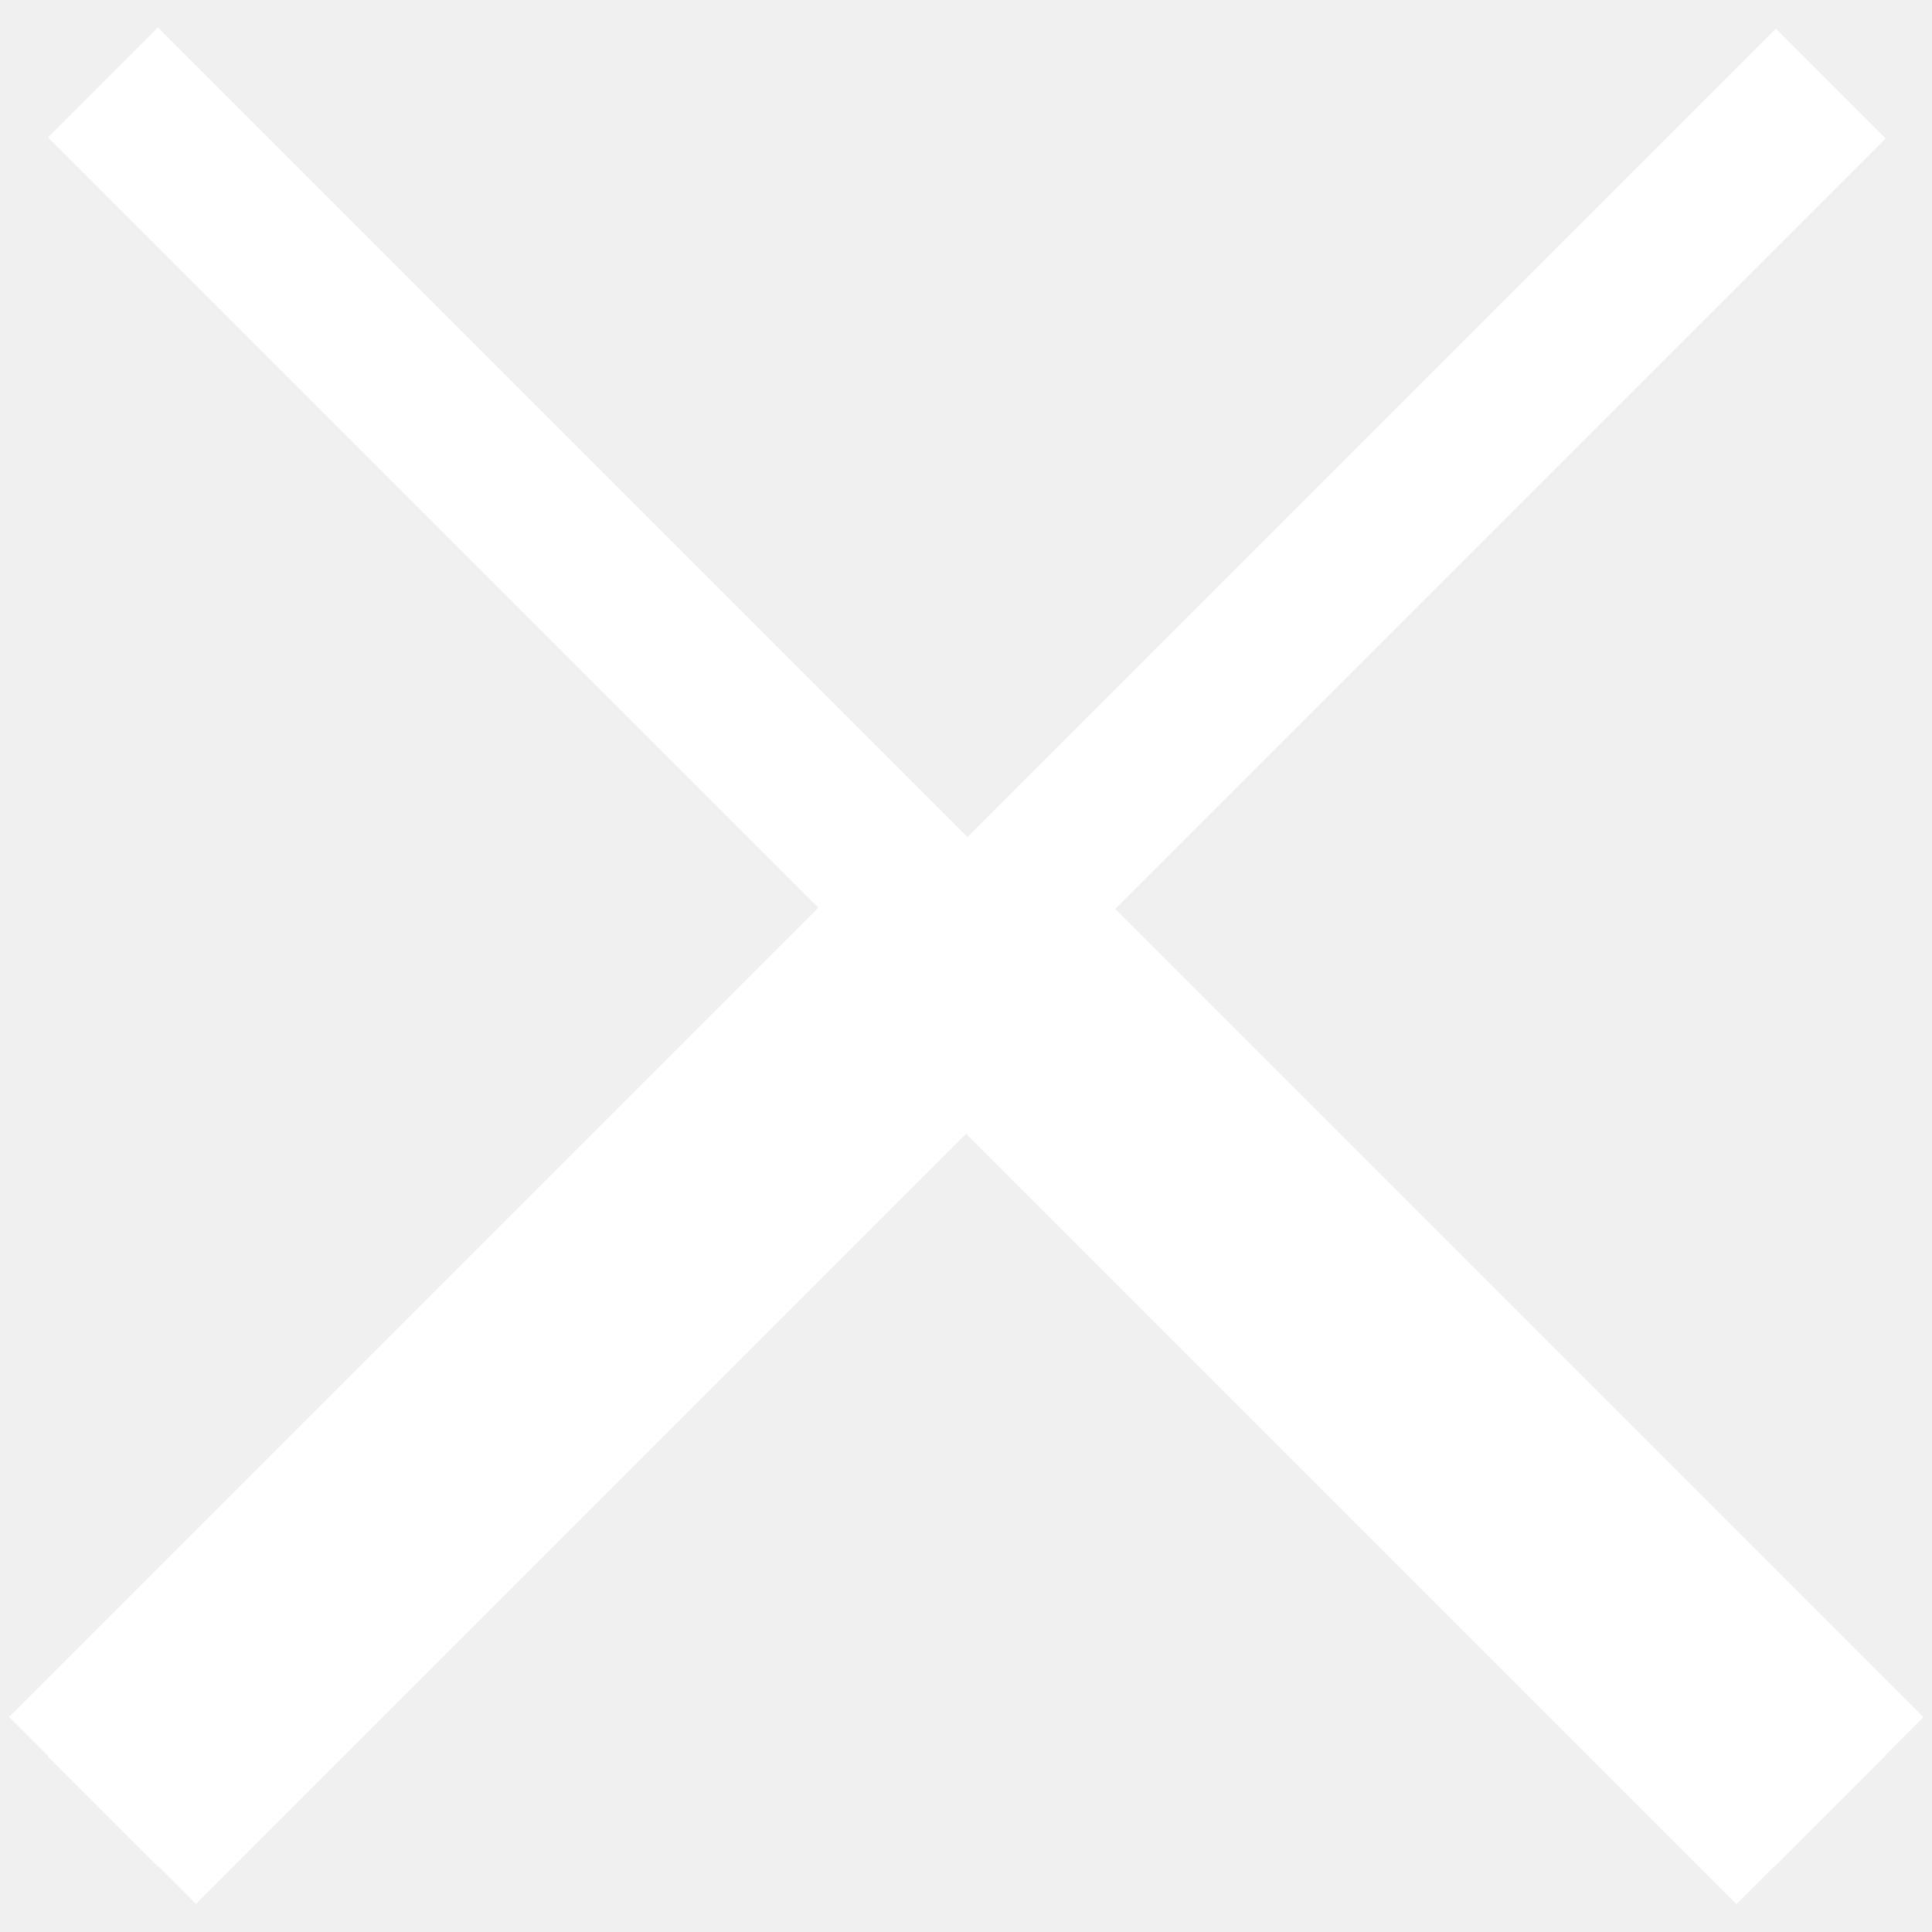
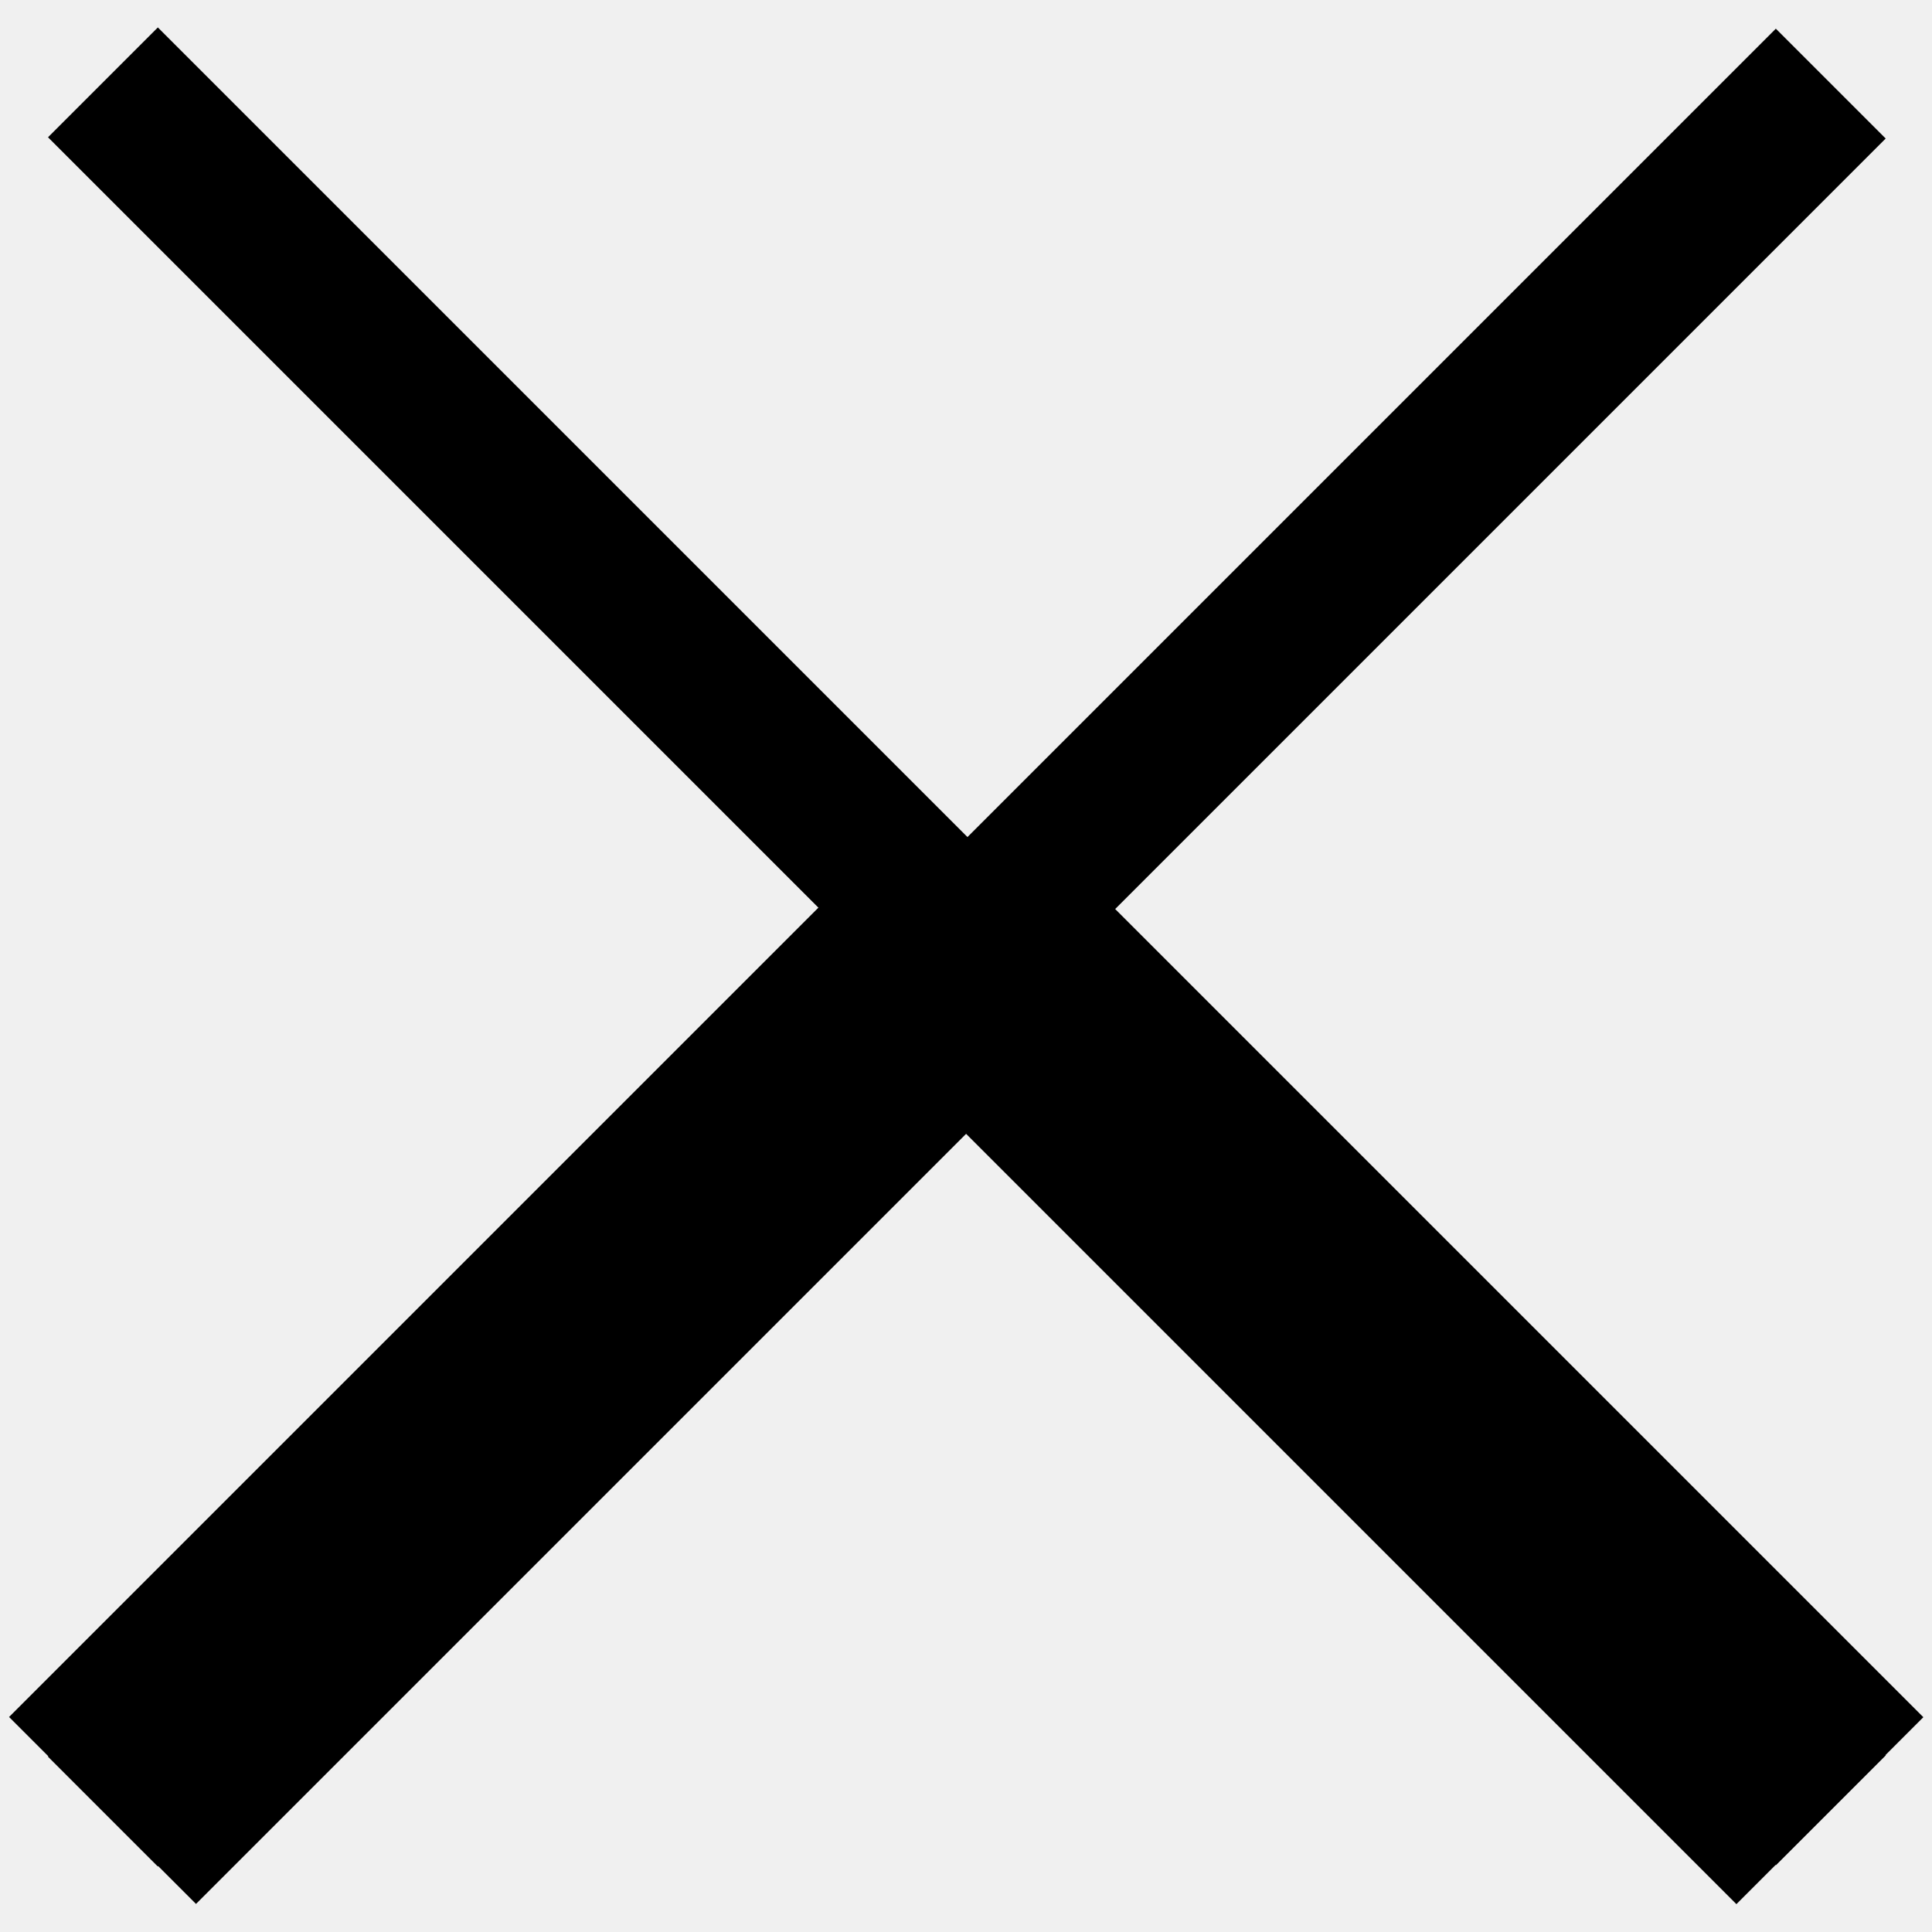
- <svg xmlns="http://www.w3.org/2000/svg" xml:space="preserve" height="44" viewBox="0 0 44 44" width="44" version="1.1" y="0px" x="0px">
-   <g transform="translate(-392.71 -248.51)">
-     <rect style="fill:#fff" transform="matrix(.7071 .7071 -.7071 .7071 312.45 -214.15)" height="3.538" width="55.653" y="268.3" x="386.89" />
-     <rect style="fill:#fff" transform="matrix(.7071 .7071 -.7071 .7071 322.23 -218.2)" height="6.021" width="27.952" y="276.86" x="410.53" />
-     <rect style="fill:#fff" transform="matrix(-.7071 .7071 -.7071 -.7071 898.94 167.81)" height="3.538" width="55.653" y="268.3" x="386.89" />
-     <rect style="fill:#fff" transform="matrix(-.7071 .7071 -.7071 -.7071 889.14 191.44)" height="6.021" width="27.952" y="276.86" x="390.94" />
+ <svg xmlns="http://www.w3.org/2000/svg" id="svg2" x="0px" y="0px" version="1.1" width="44" viewBox="0 0 44 44" height="44" xml:space="preserve">
+   <defs id="defs16" />
+   <g style="fill-opacity:1" id="g4" transform="translate(-392.71 -248.51)">
+     <rect id="rect6" x="386.89" y="268.3" width="55.653" height="3.538" transform="matrix(.7071 .7071 -.7071 .7071 312.45 -214.15)" style="fill-opacity:1" />
+     <rect id="rect8" x="410.53" y="276.86" width="27.952" height="6.021" transform="matrix(.7071 .7071 -.7071 .7071 322.23 -218.2)" style="fill-opacity:1" />
+     <rect id="rect10" x="386.89" y="268.3" width="55.653" height="3.538" transform="matrix(-.7071 .7071 -.7071 -.7071 898.94 167.81)" style="fill-opacity:1" />
+     <rect id="rect12" x="390.94" y="276.86" width="27.952" height="6.021" transform="matrix(-.7071 .7071 -.7071 -.7071 889.14 191.44)" style="fill-opacity:1" />
  </g>
</svg>
